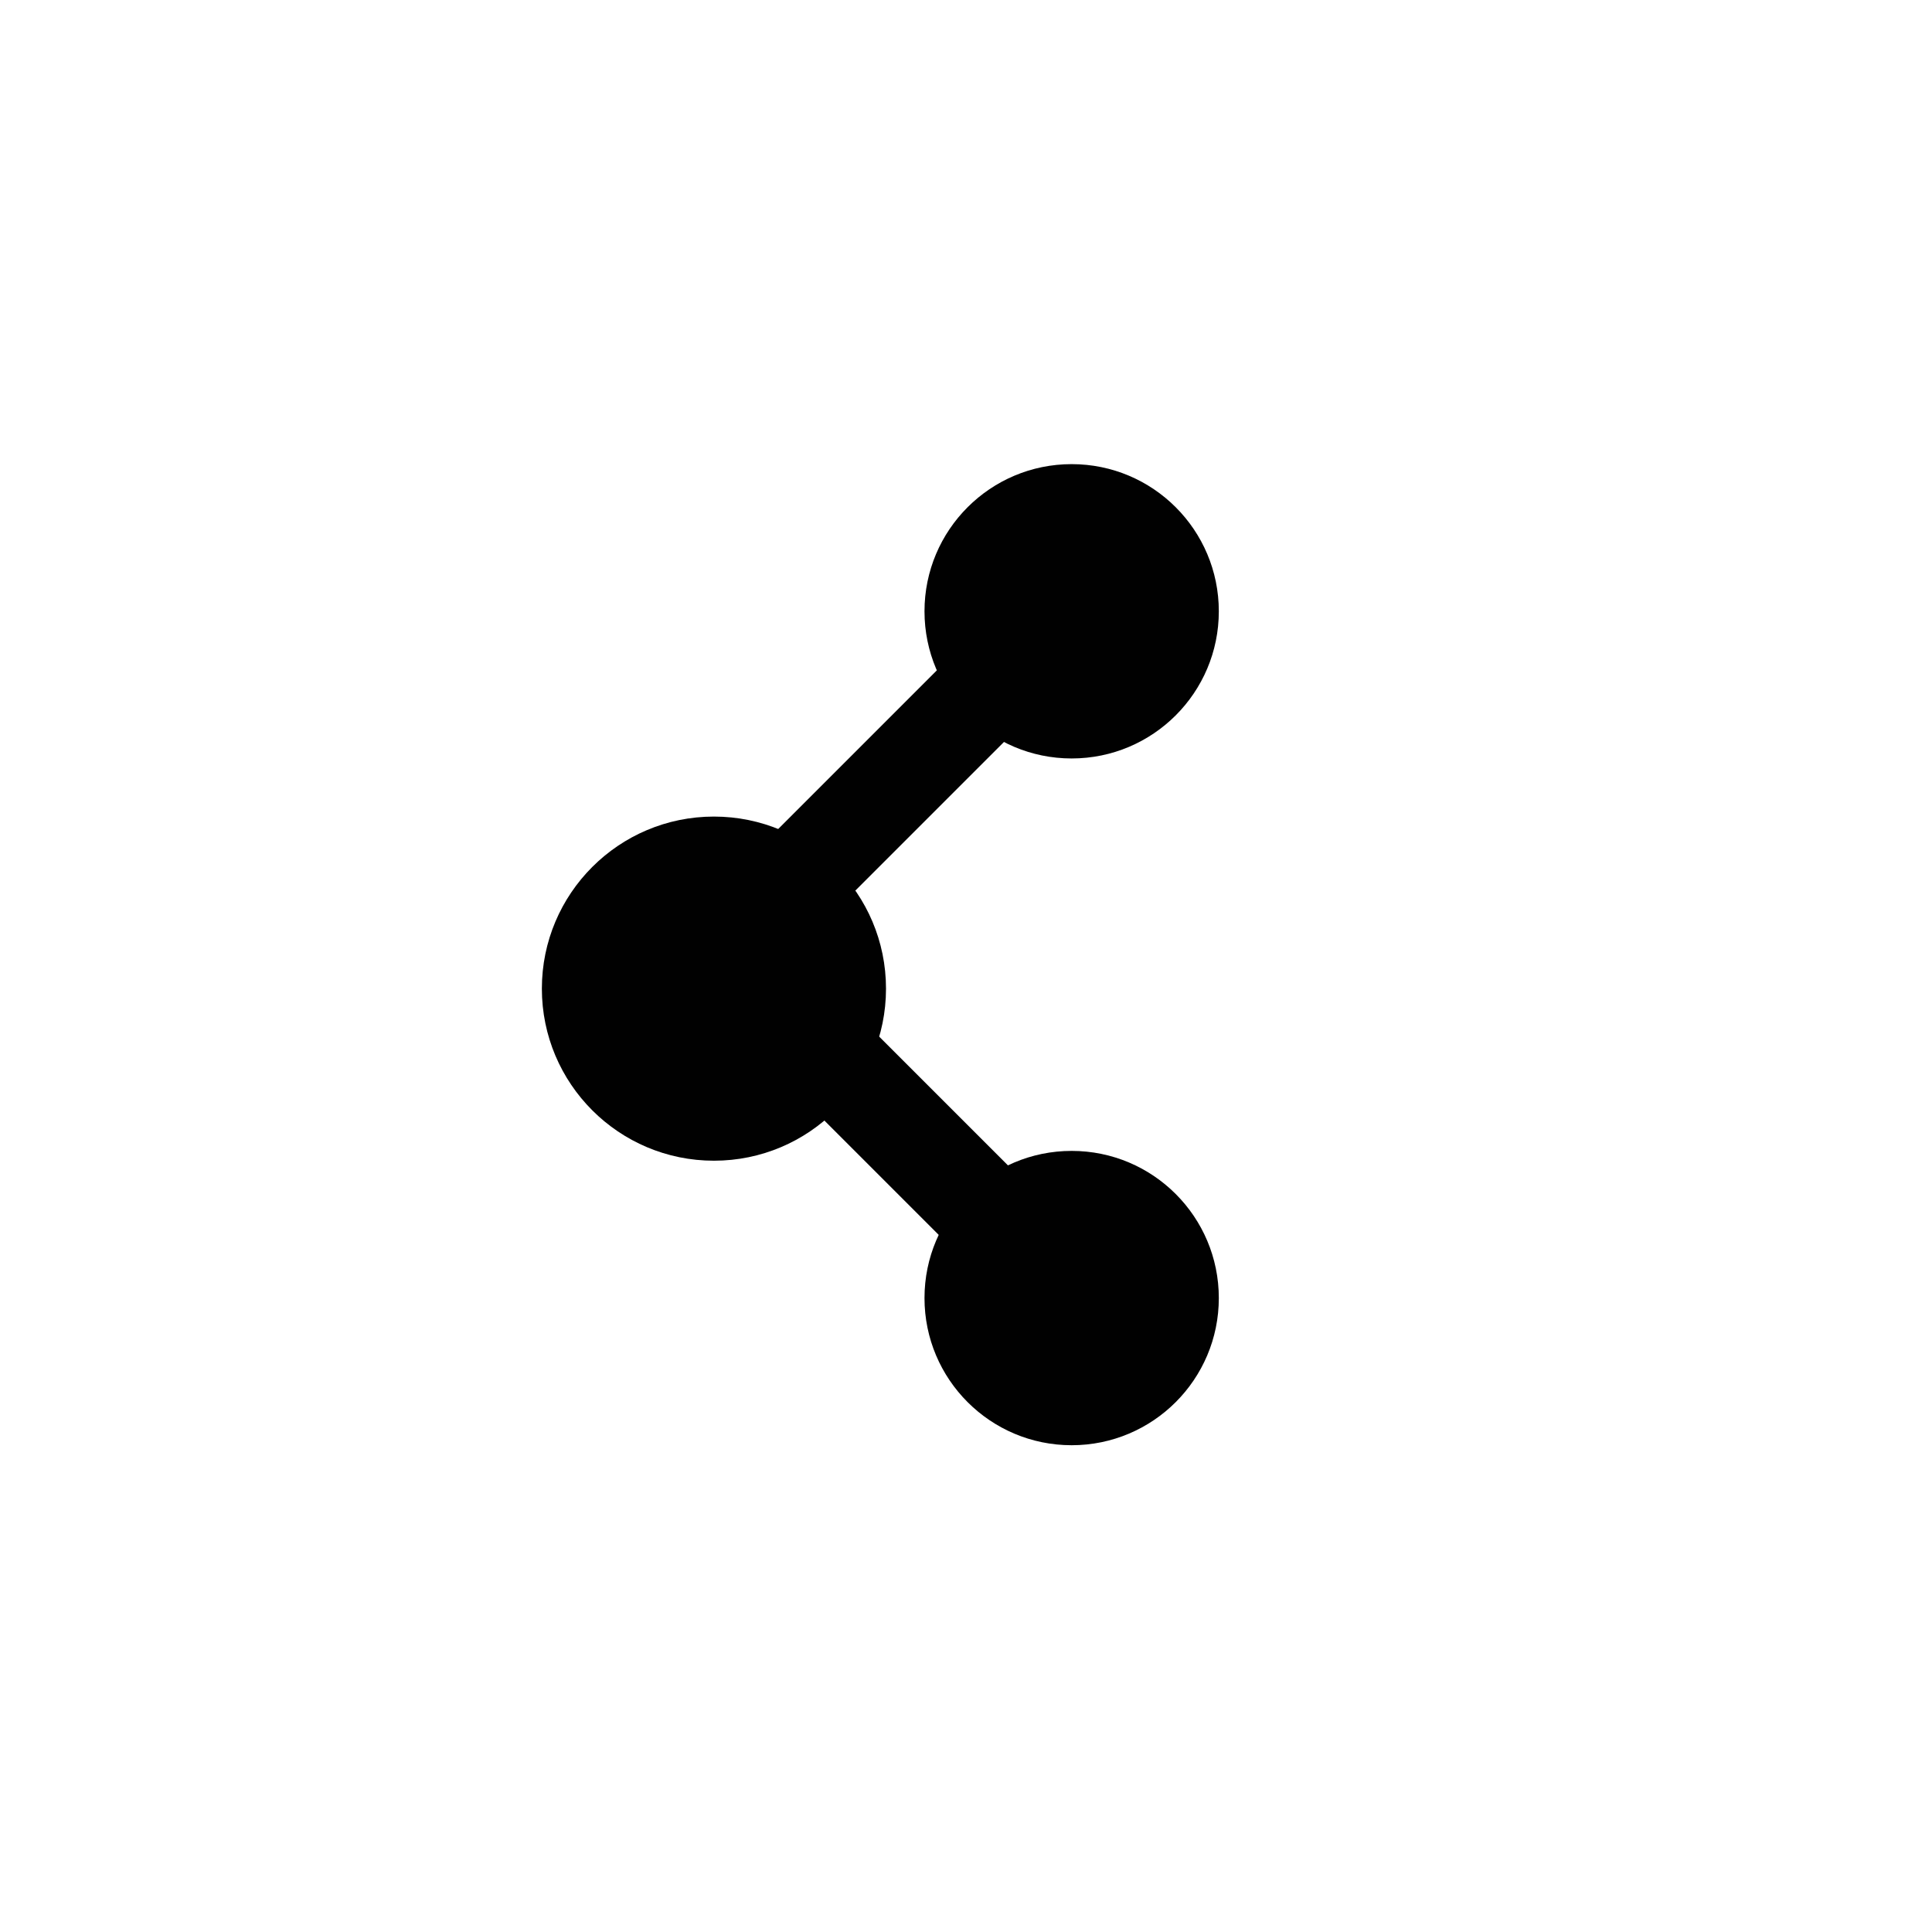
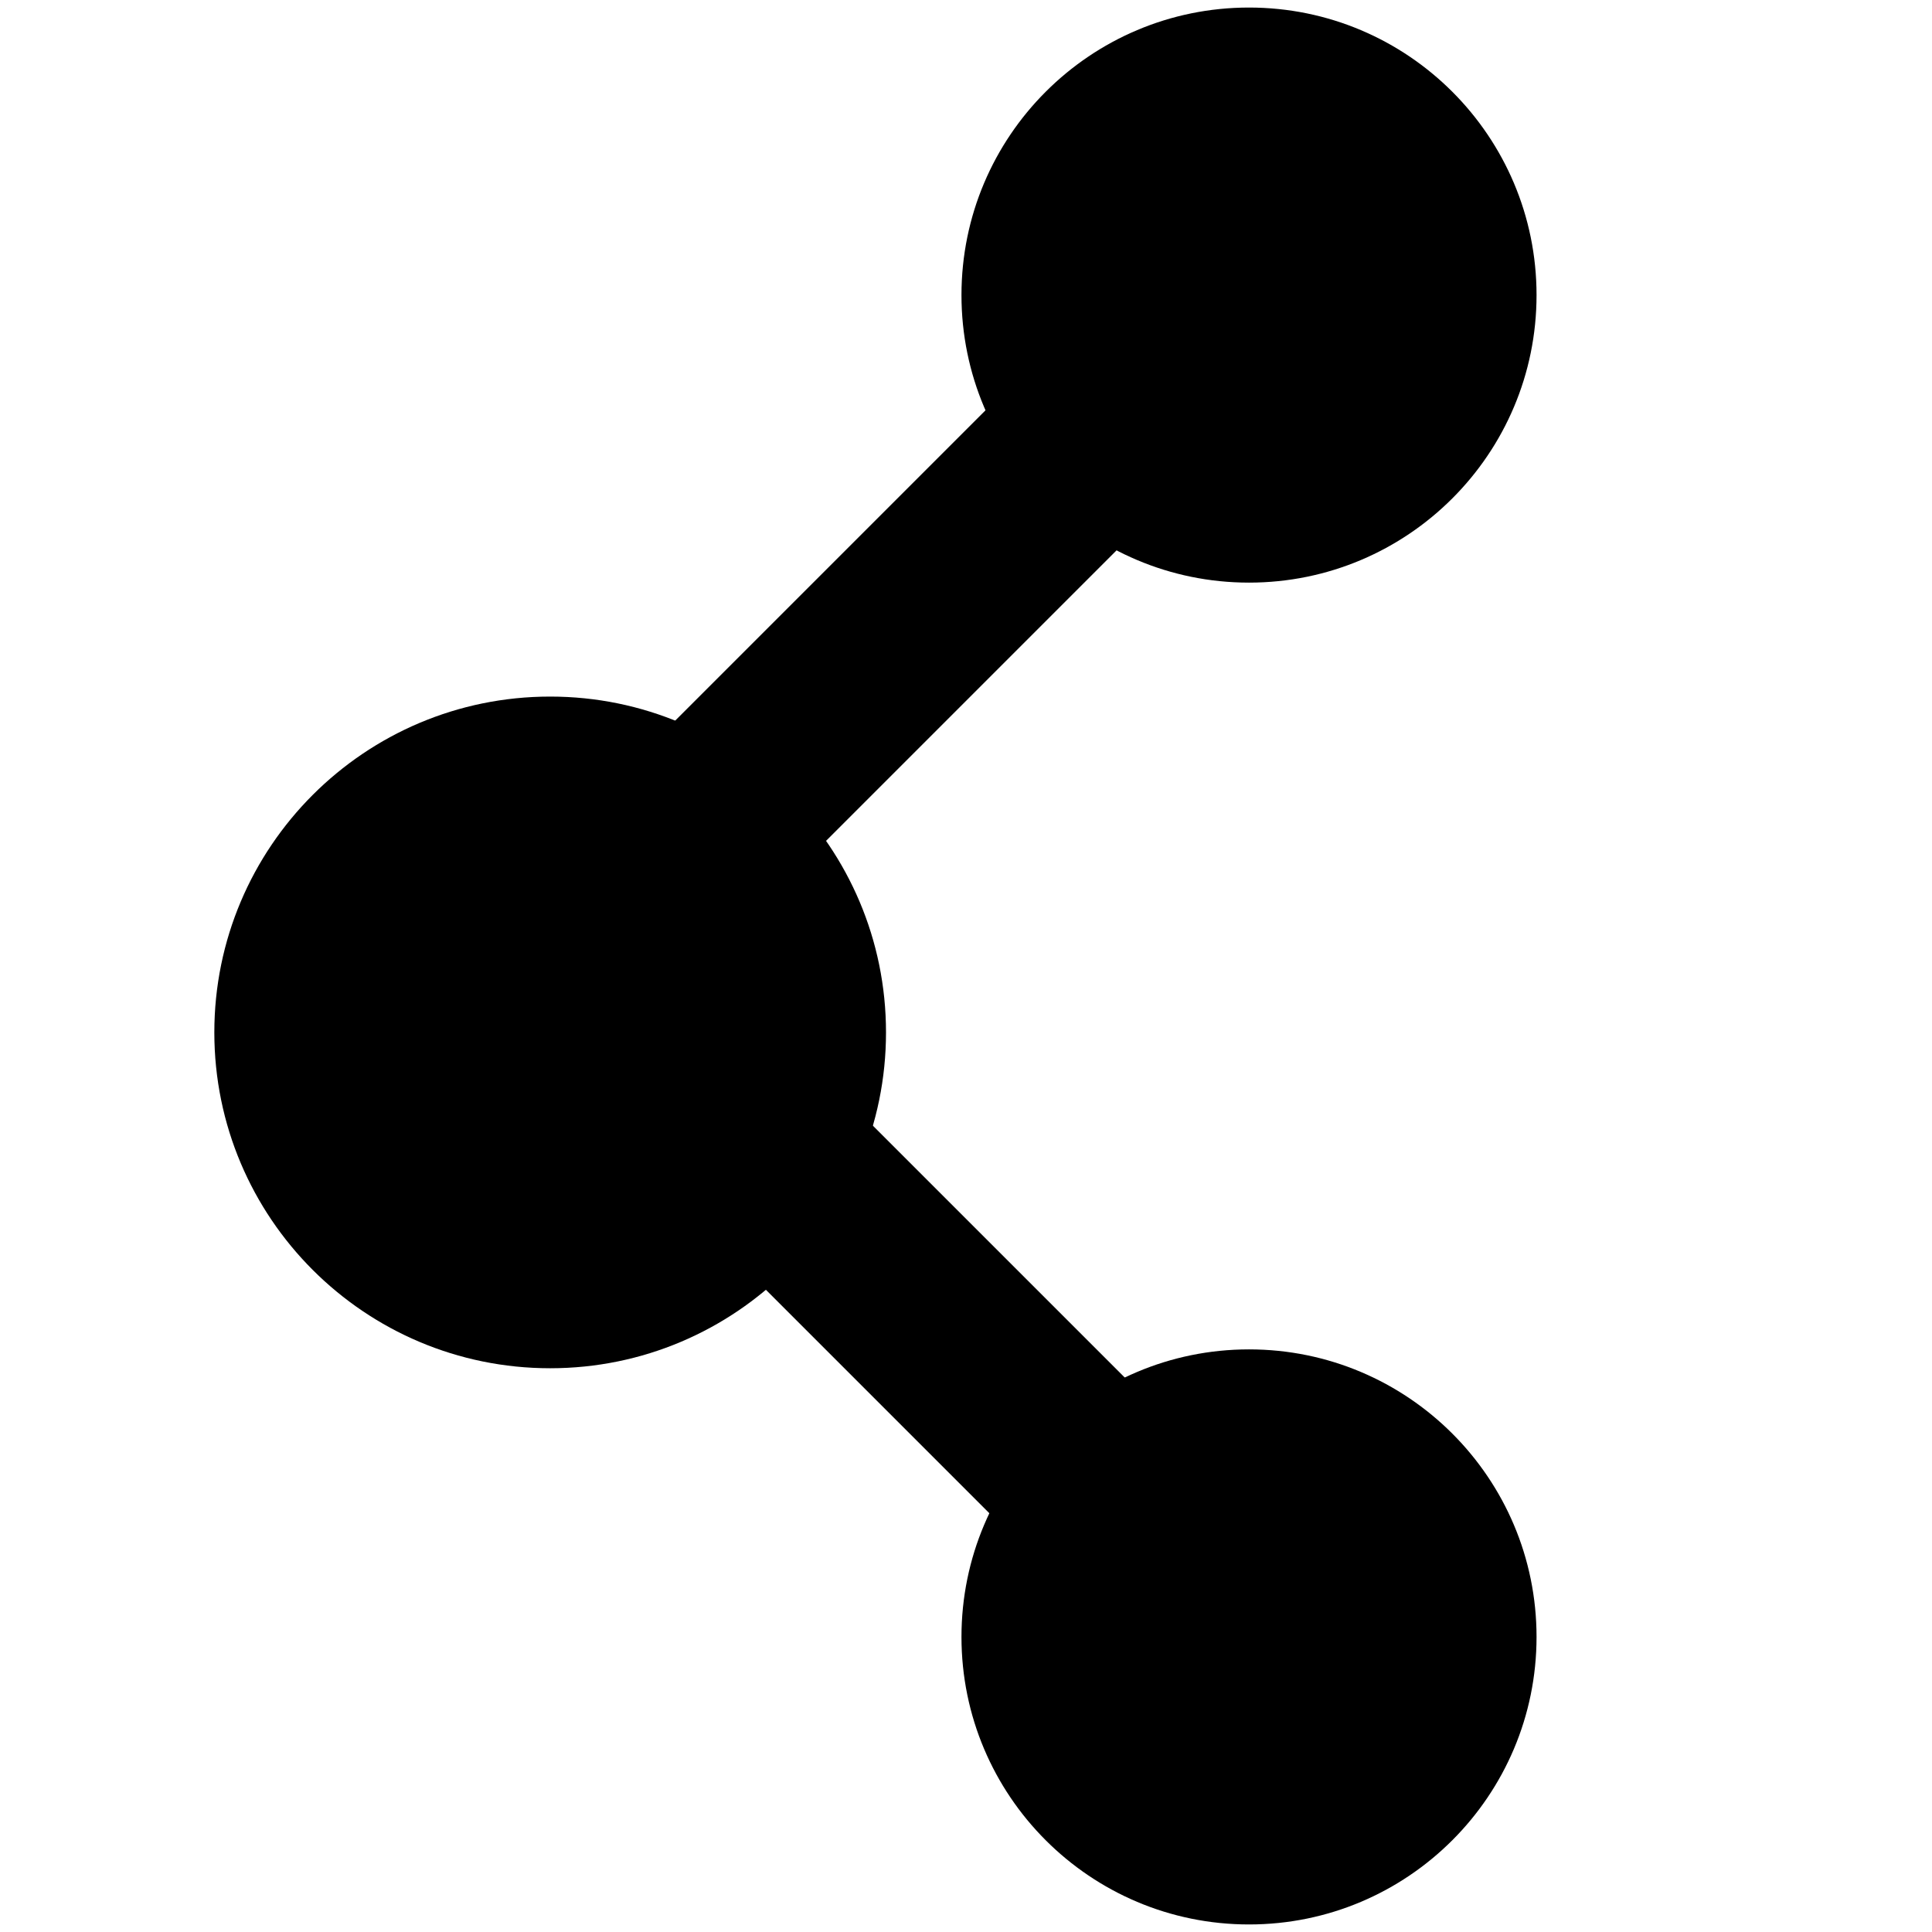
<svg xmlns="http://www.w3.org/2000/svg" version="1.1" id="Layer_1" x="0px" y="0px" viewBox="0 0 256 256" enable-background="new 0 0 256 256" xml:space="preserve">
-   <g id="Visual-design">
-     <g id="_x31_-Desktop-_x28_1366x768_x29_---COOKIE-NOTIFICATION-Copy-2" transform="translate(-990, -799)">
-       <g id="Description-bar" transform="translate(0, 694)">
-         <g id="Group-5" transform="translate(989, 104)">
-           <circle id="Oval-2" fill="#010101" cx="95.6" cy="132" r="22.8" />
-           <circle id="Oval-2-Copy-3" fill="#010101" cx="143" cy="173" r="19.5" />
-           <circle id="Oval-2-Copy-2" fill="#010101" cx="143" cy="82" r="19.5" />
-           <rect id="Rectangle-8" x="110.1" y="84.8" transform="matrix(0.7071 0.7071 -0.7071 0.7071 110.2043 -50.9463)" fill="#010101" width="13" height="45.5" />
-           <rect id="Rectangle-9" x="91.9" y="144.7" transform="matrix(0.7071 0.7071 -0.7071 0.7071 142.387 -41.388)" fill="#010101" width="58.5" height="13" />
+   <g id="Visual-design_1_">
+     <g id="_x31_-Desktop-_x28_1366x768_x29_---COOKIE-NOTIFICATION-Copy-2_1_" transform="translate(-990, -799)">
+       <g id="Description-bar_1_" transform="translate(0, 694)">
+         <g id="Group-5_1_" transform="translate(989, 104)">
+           <circle id="Oval-2_1_" cx="73.9" cy="137.8" r="44.5" />
+           <circle id="Oval-2-Copy-3_1_" cx="166.5" cy="217.9" r="38.1" />
+           <circle id="Oval-2-Copy-2_1_" cx="166.5" cy="40.1" r="38.1" />
+           <rect id="Rectangle-8_1_" x="102.3" y="45.6" transform="matrix(-0.7071 -0.7071 0.7071 -0.7071 132.5866 234.9613)" width="25.4" height="88.9" />
+           <rect id="Rectangle-9_1_" x="66.7" y="162.6" transform="matrix(-0.7071 -0.7071 0.7071 -0.7071 87.4203 386.7865)" width="114.3" height="25.4" />
        </g>
      </g>
    </g>
  </g>
</svg>
